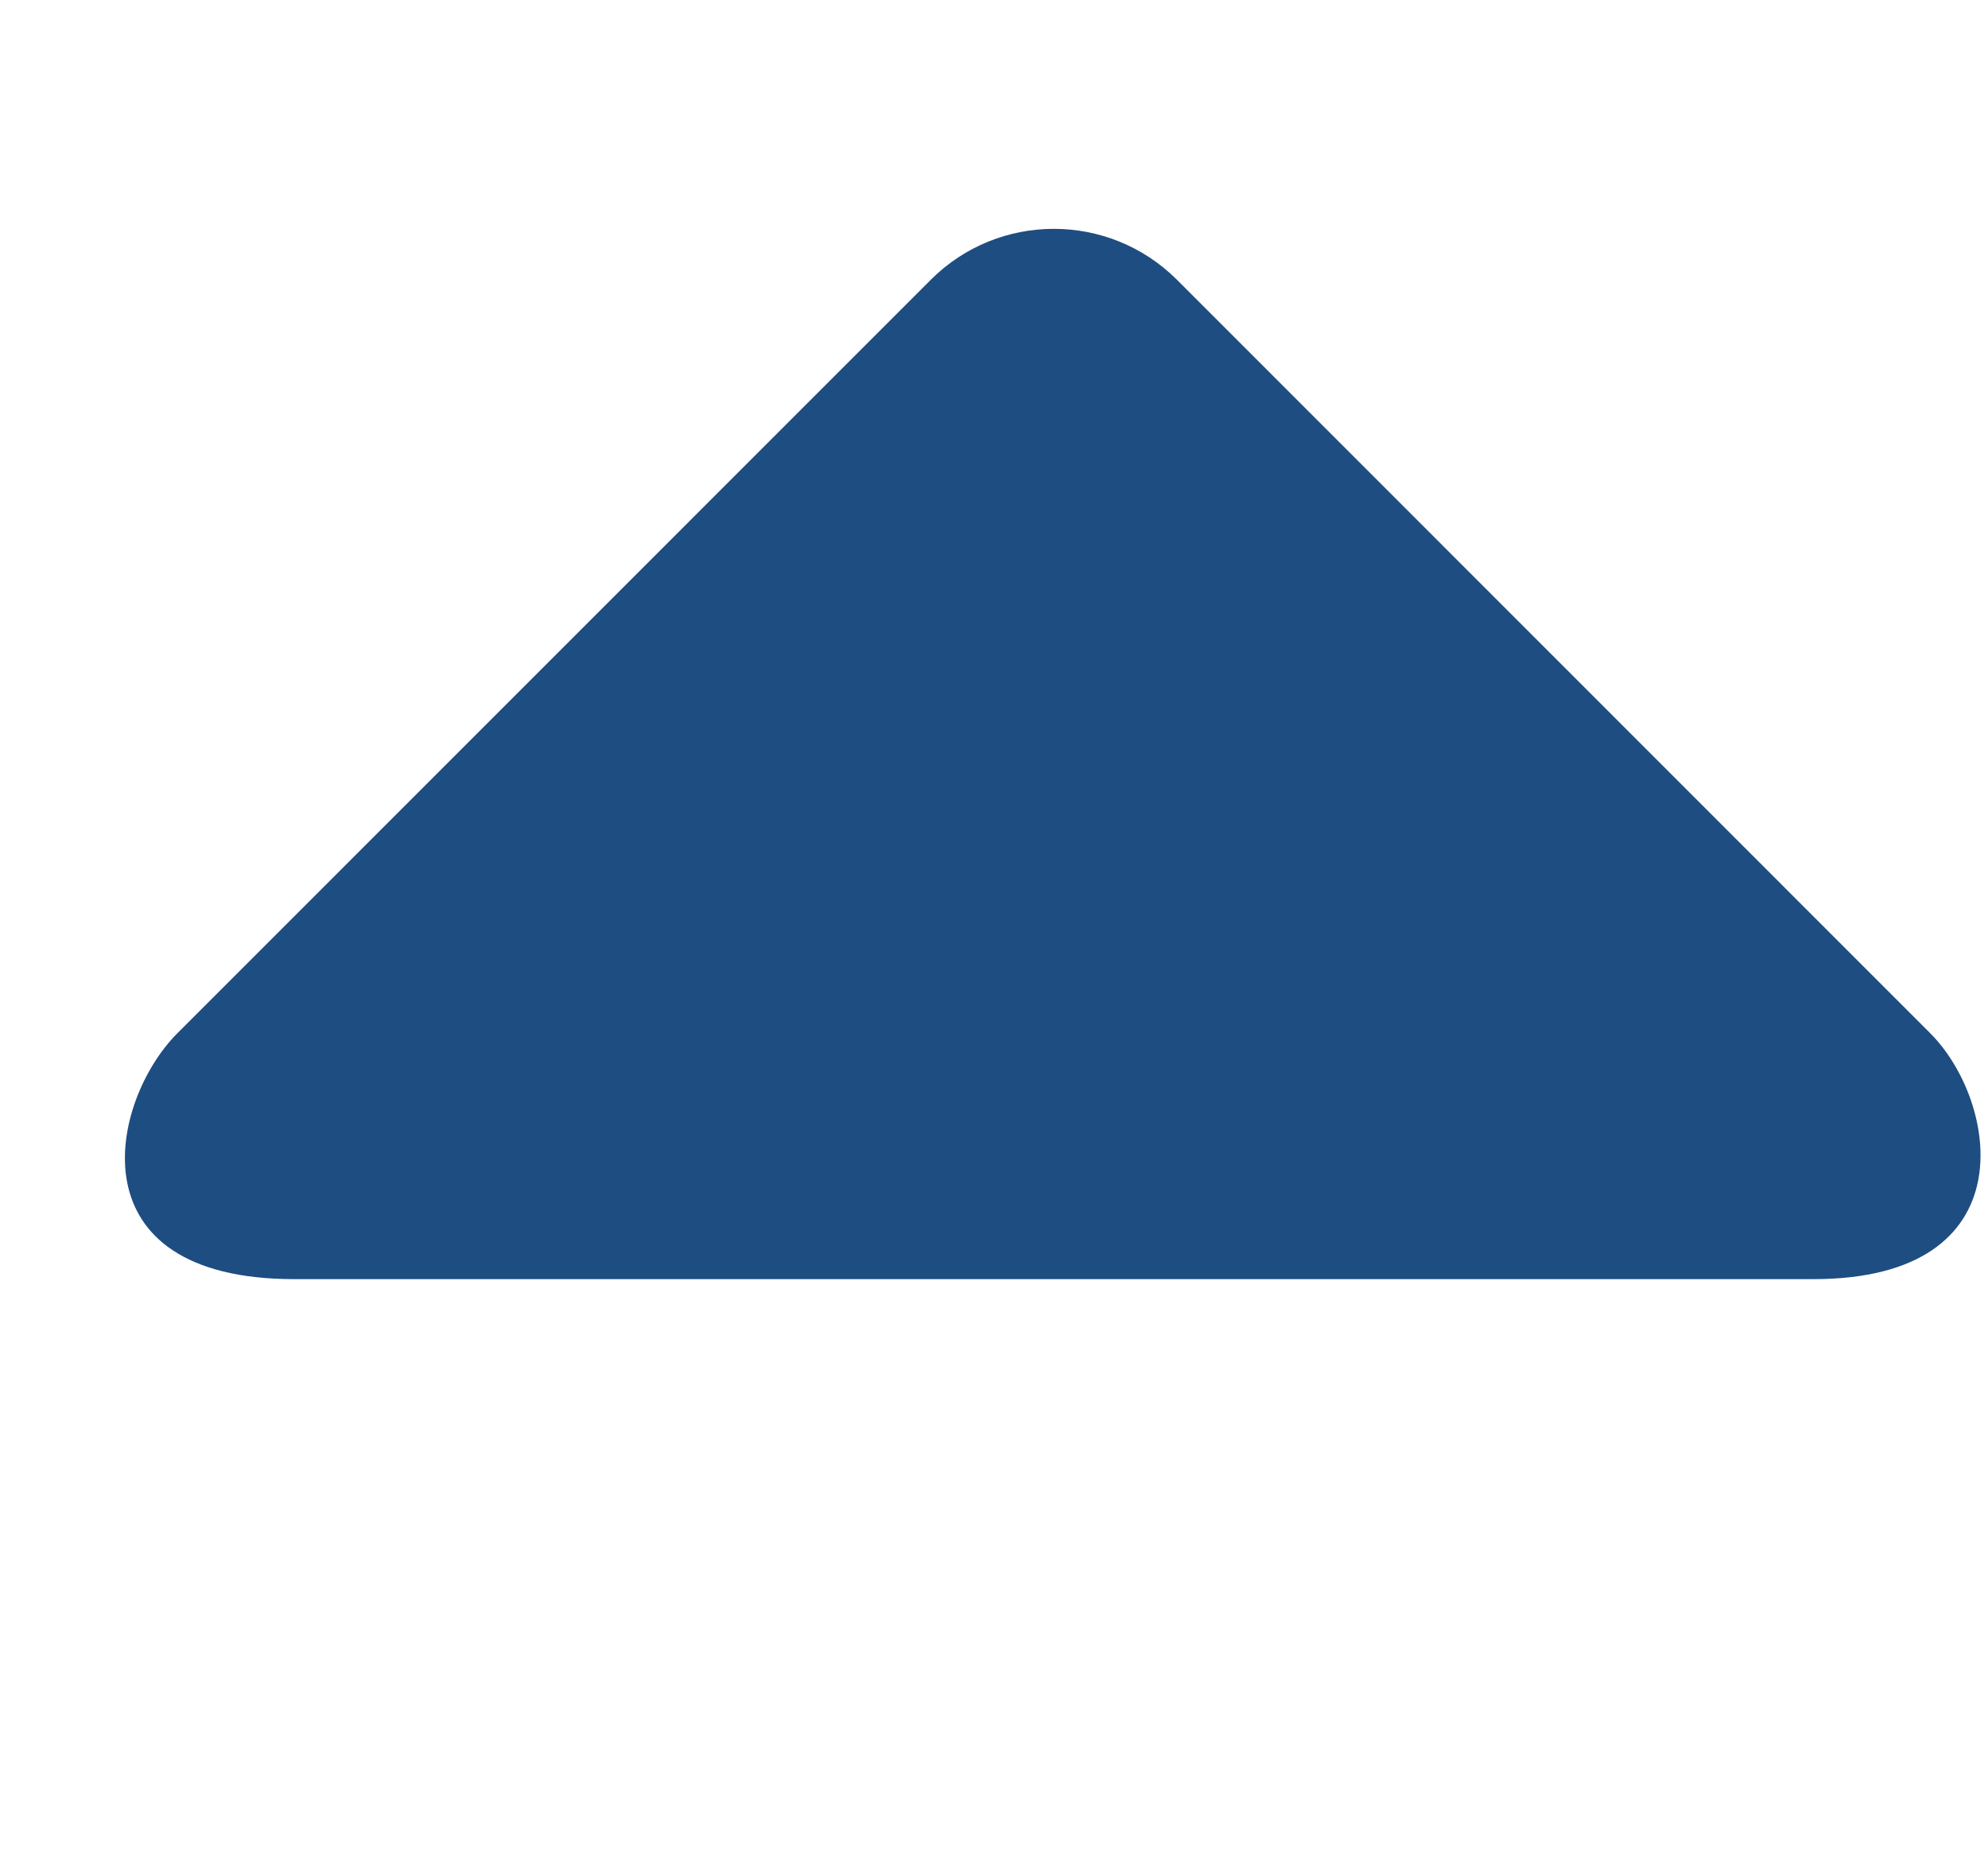
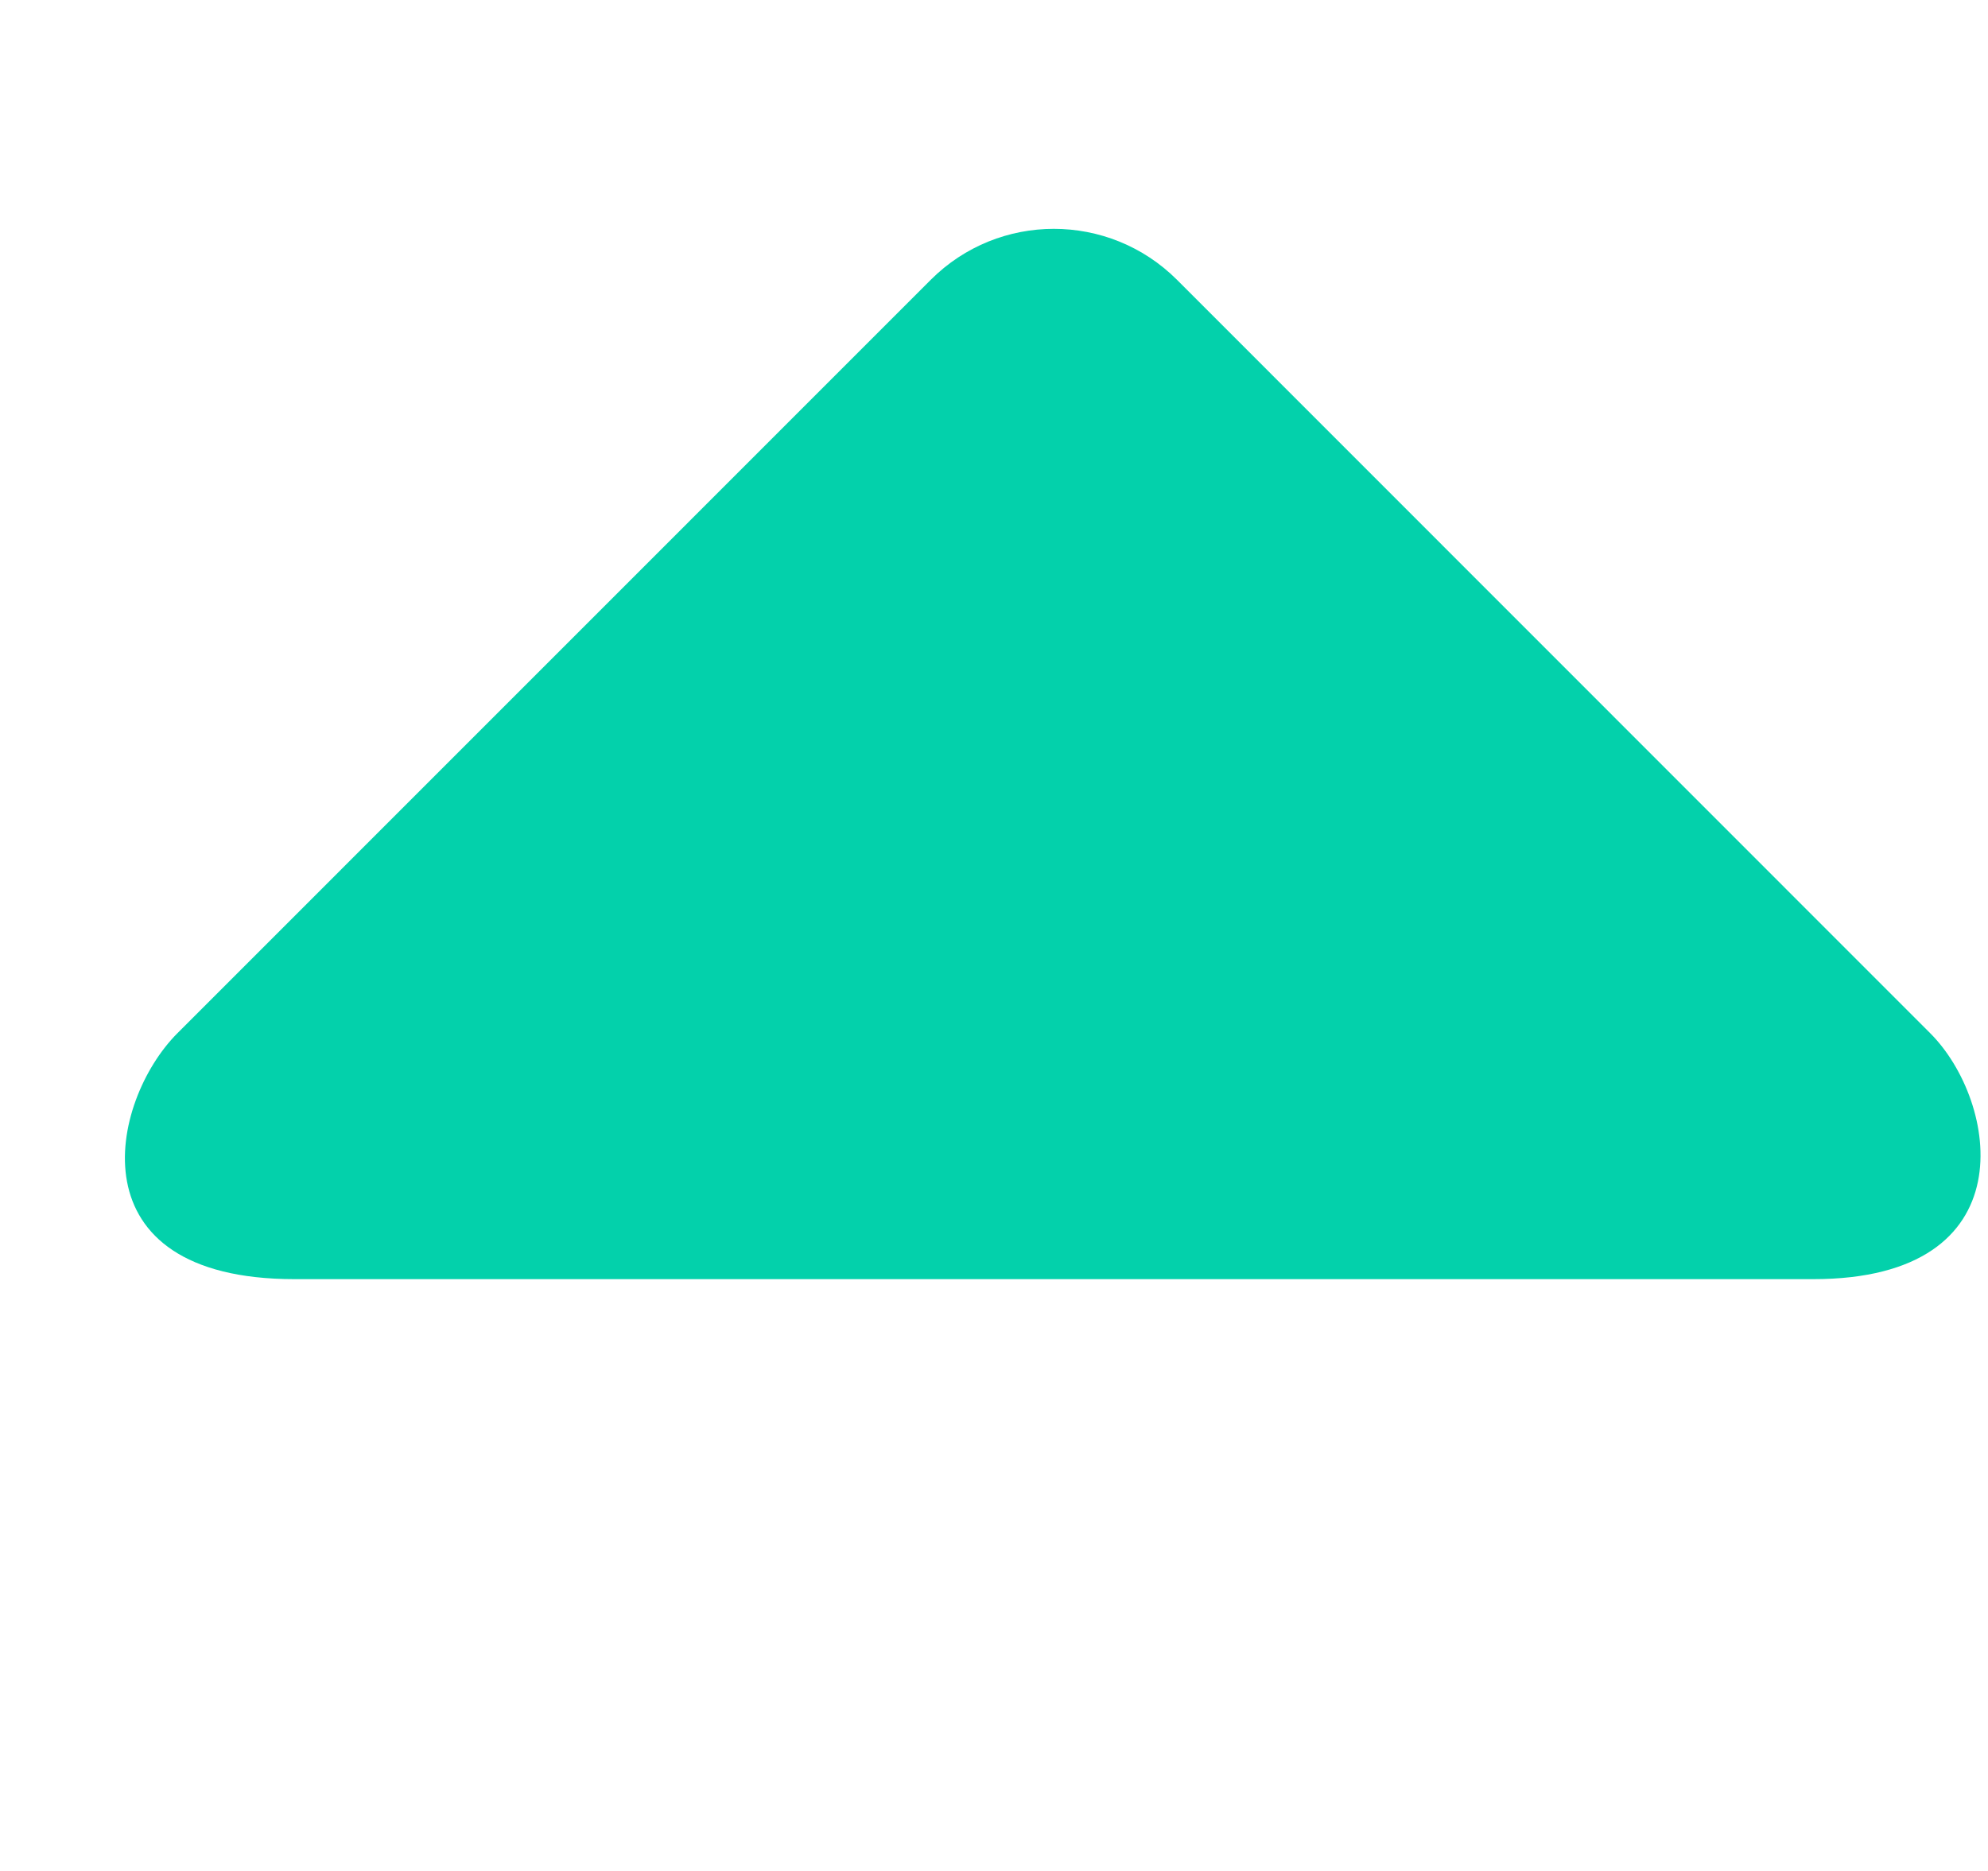
<svg xmlns="http://www.w3.org/2000/svg" viewBox="0 0 17 16" version="1.1" class="si-glyph si-glyph-triangle-up">
  <defs />
  <g stroke="none" stroke-width="1" fill="none" fill-rule="evenodd">
-     <path d="M7.96,2.392 C8.541,1.812 9.482,1.812 10.064,2.392 L16.506,8.836 C17.088,9.417 17.345,10.939 15.506,10.939 L2.518,10.939 C0.616,10.939 0.936,9.418 1.517,8.836 L7.96,2.392 L7.96,2.392 Z" fill="#1e4d81" class="si-glyph-fill" />
+     <path d="M7.96,2.392 C8.541,1.812 9.482,1.812 10.064,2.392 L16.506,8.836 C17.088,9.417 17.345,10.939 15.506,10.939 L2.518,10.939 C0.616,10.939 0.936,9.418 1.517,8.836 L7.96,2.392 L7.96,2.392 Z" fill="#03d1ab" class="si-glyph-fill" />
  </g>
</svg>
